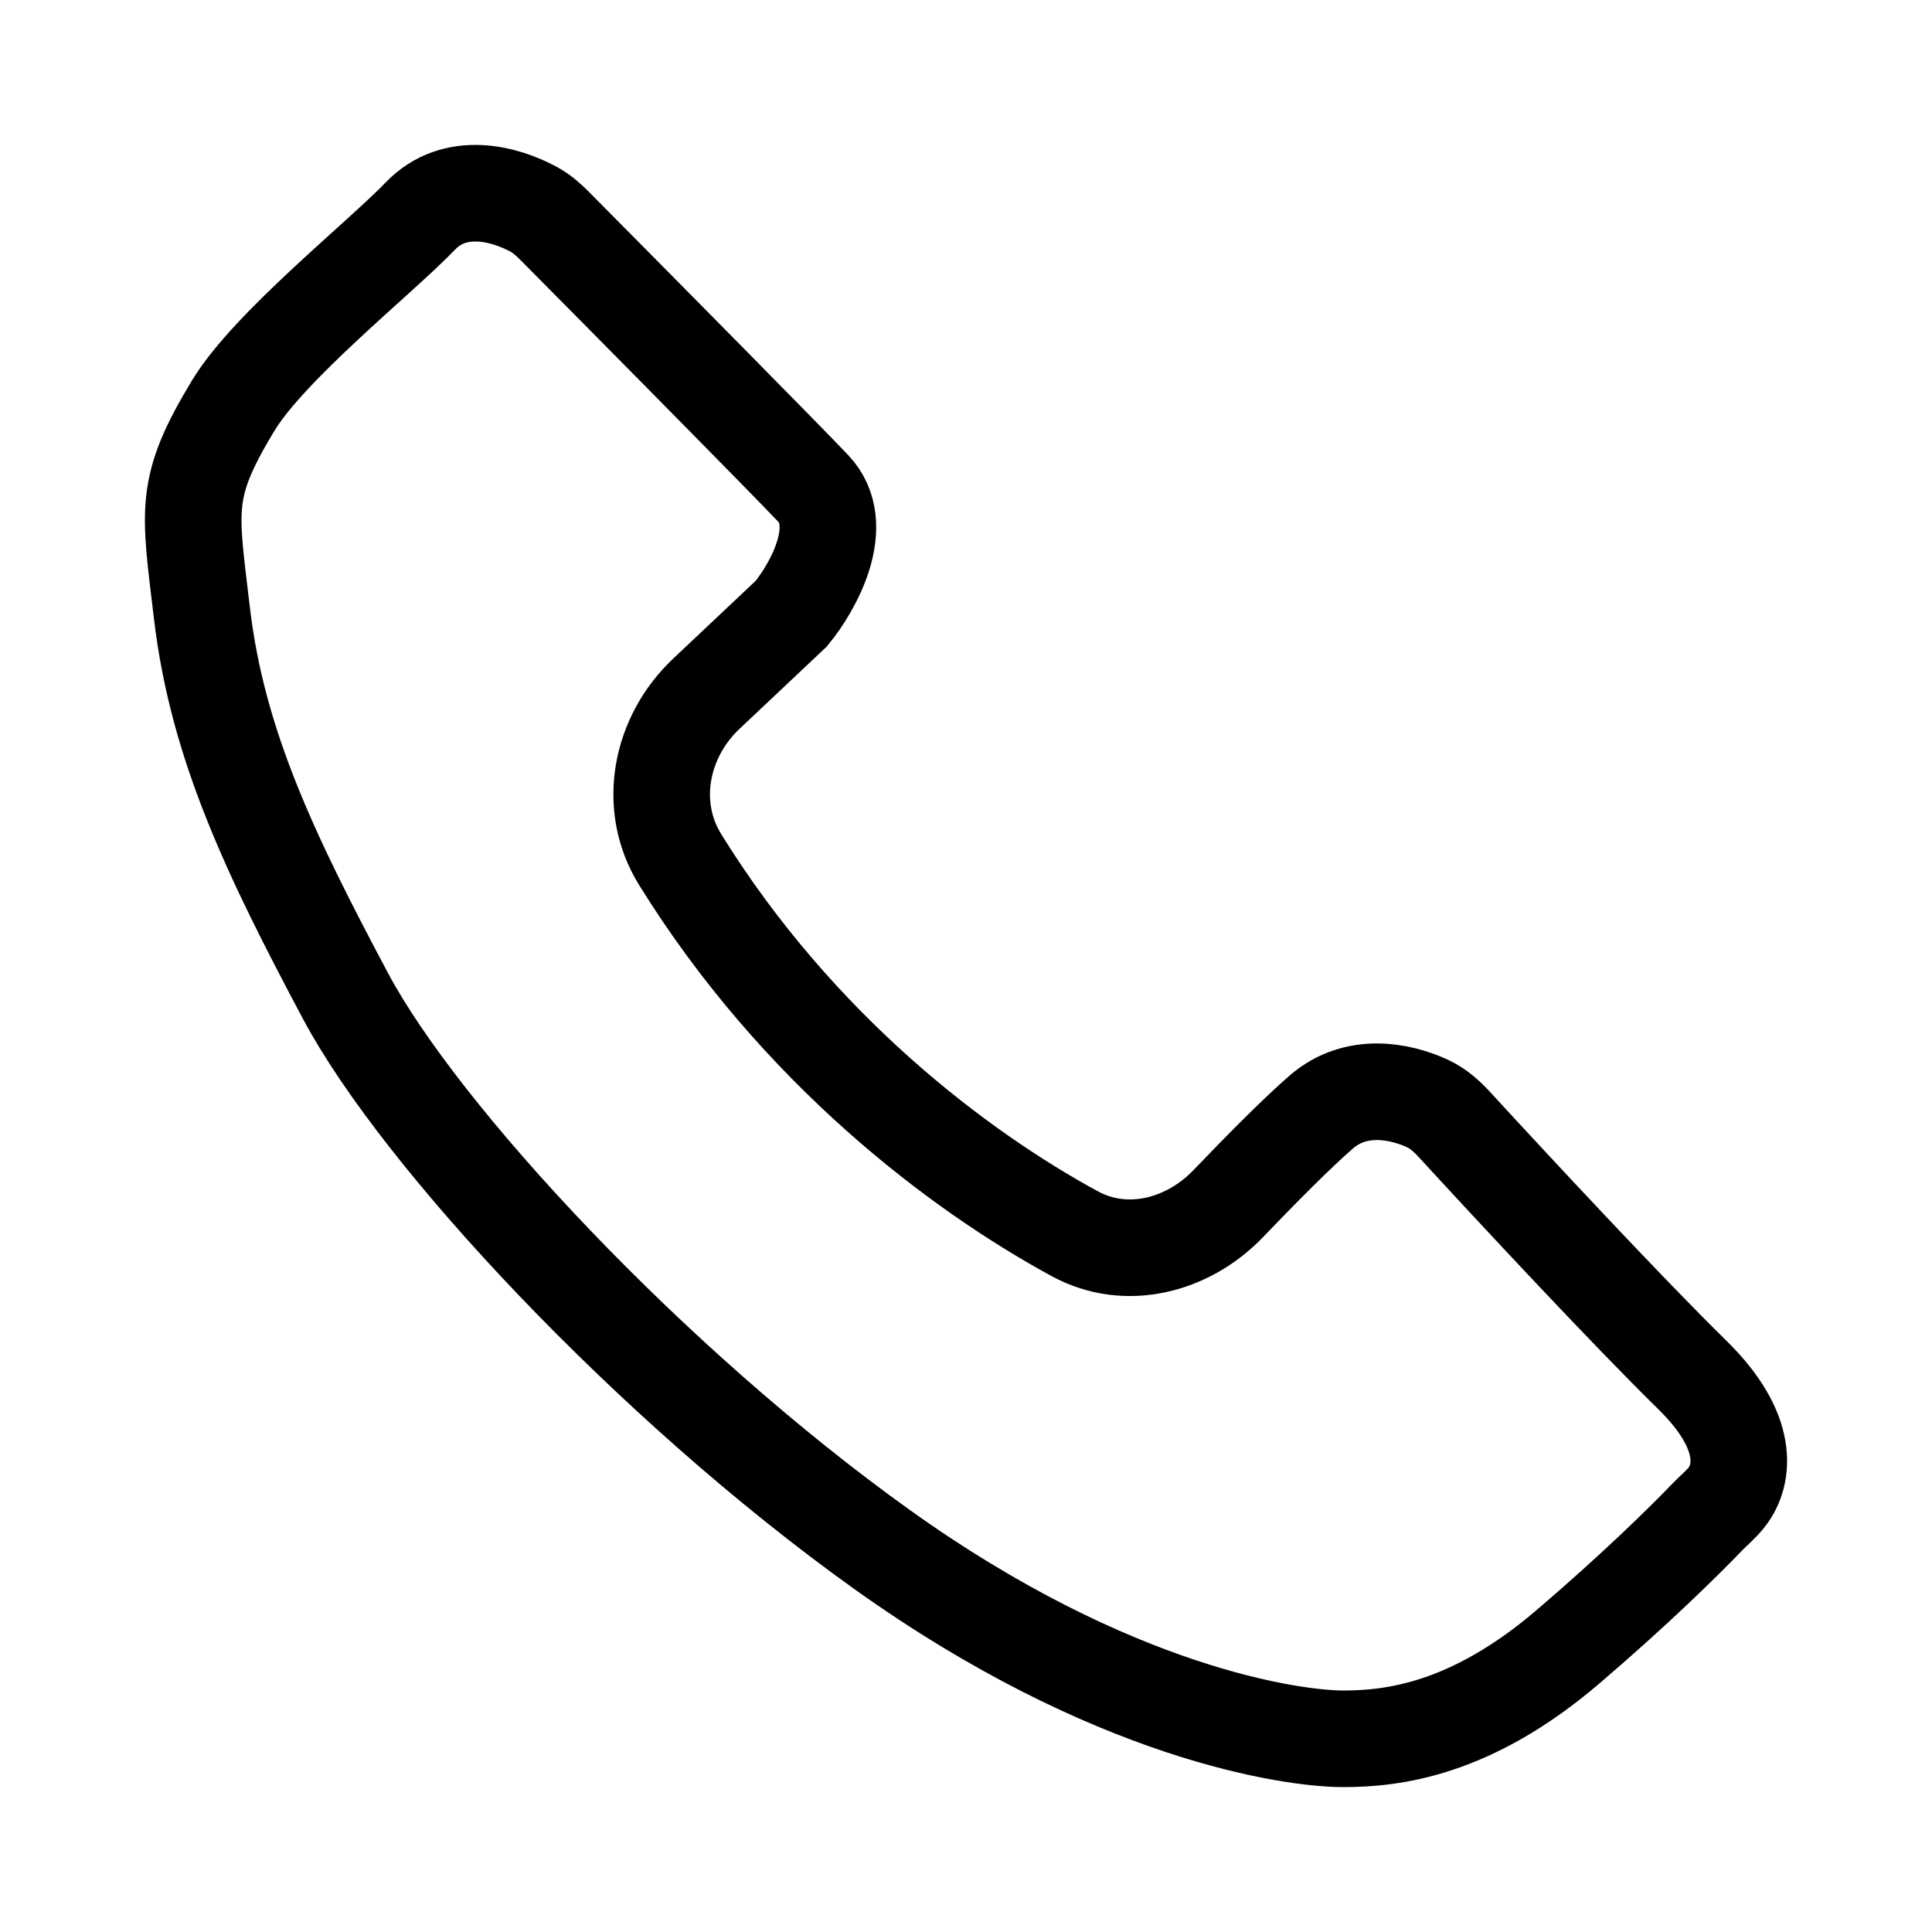
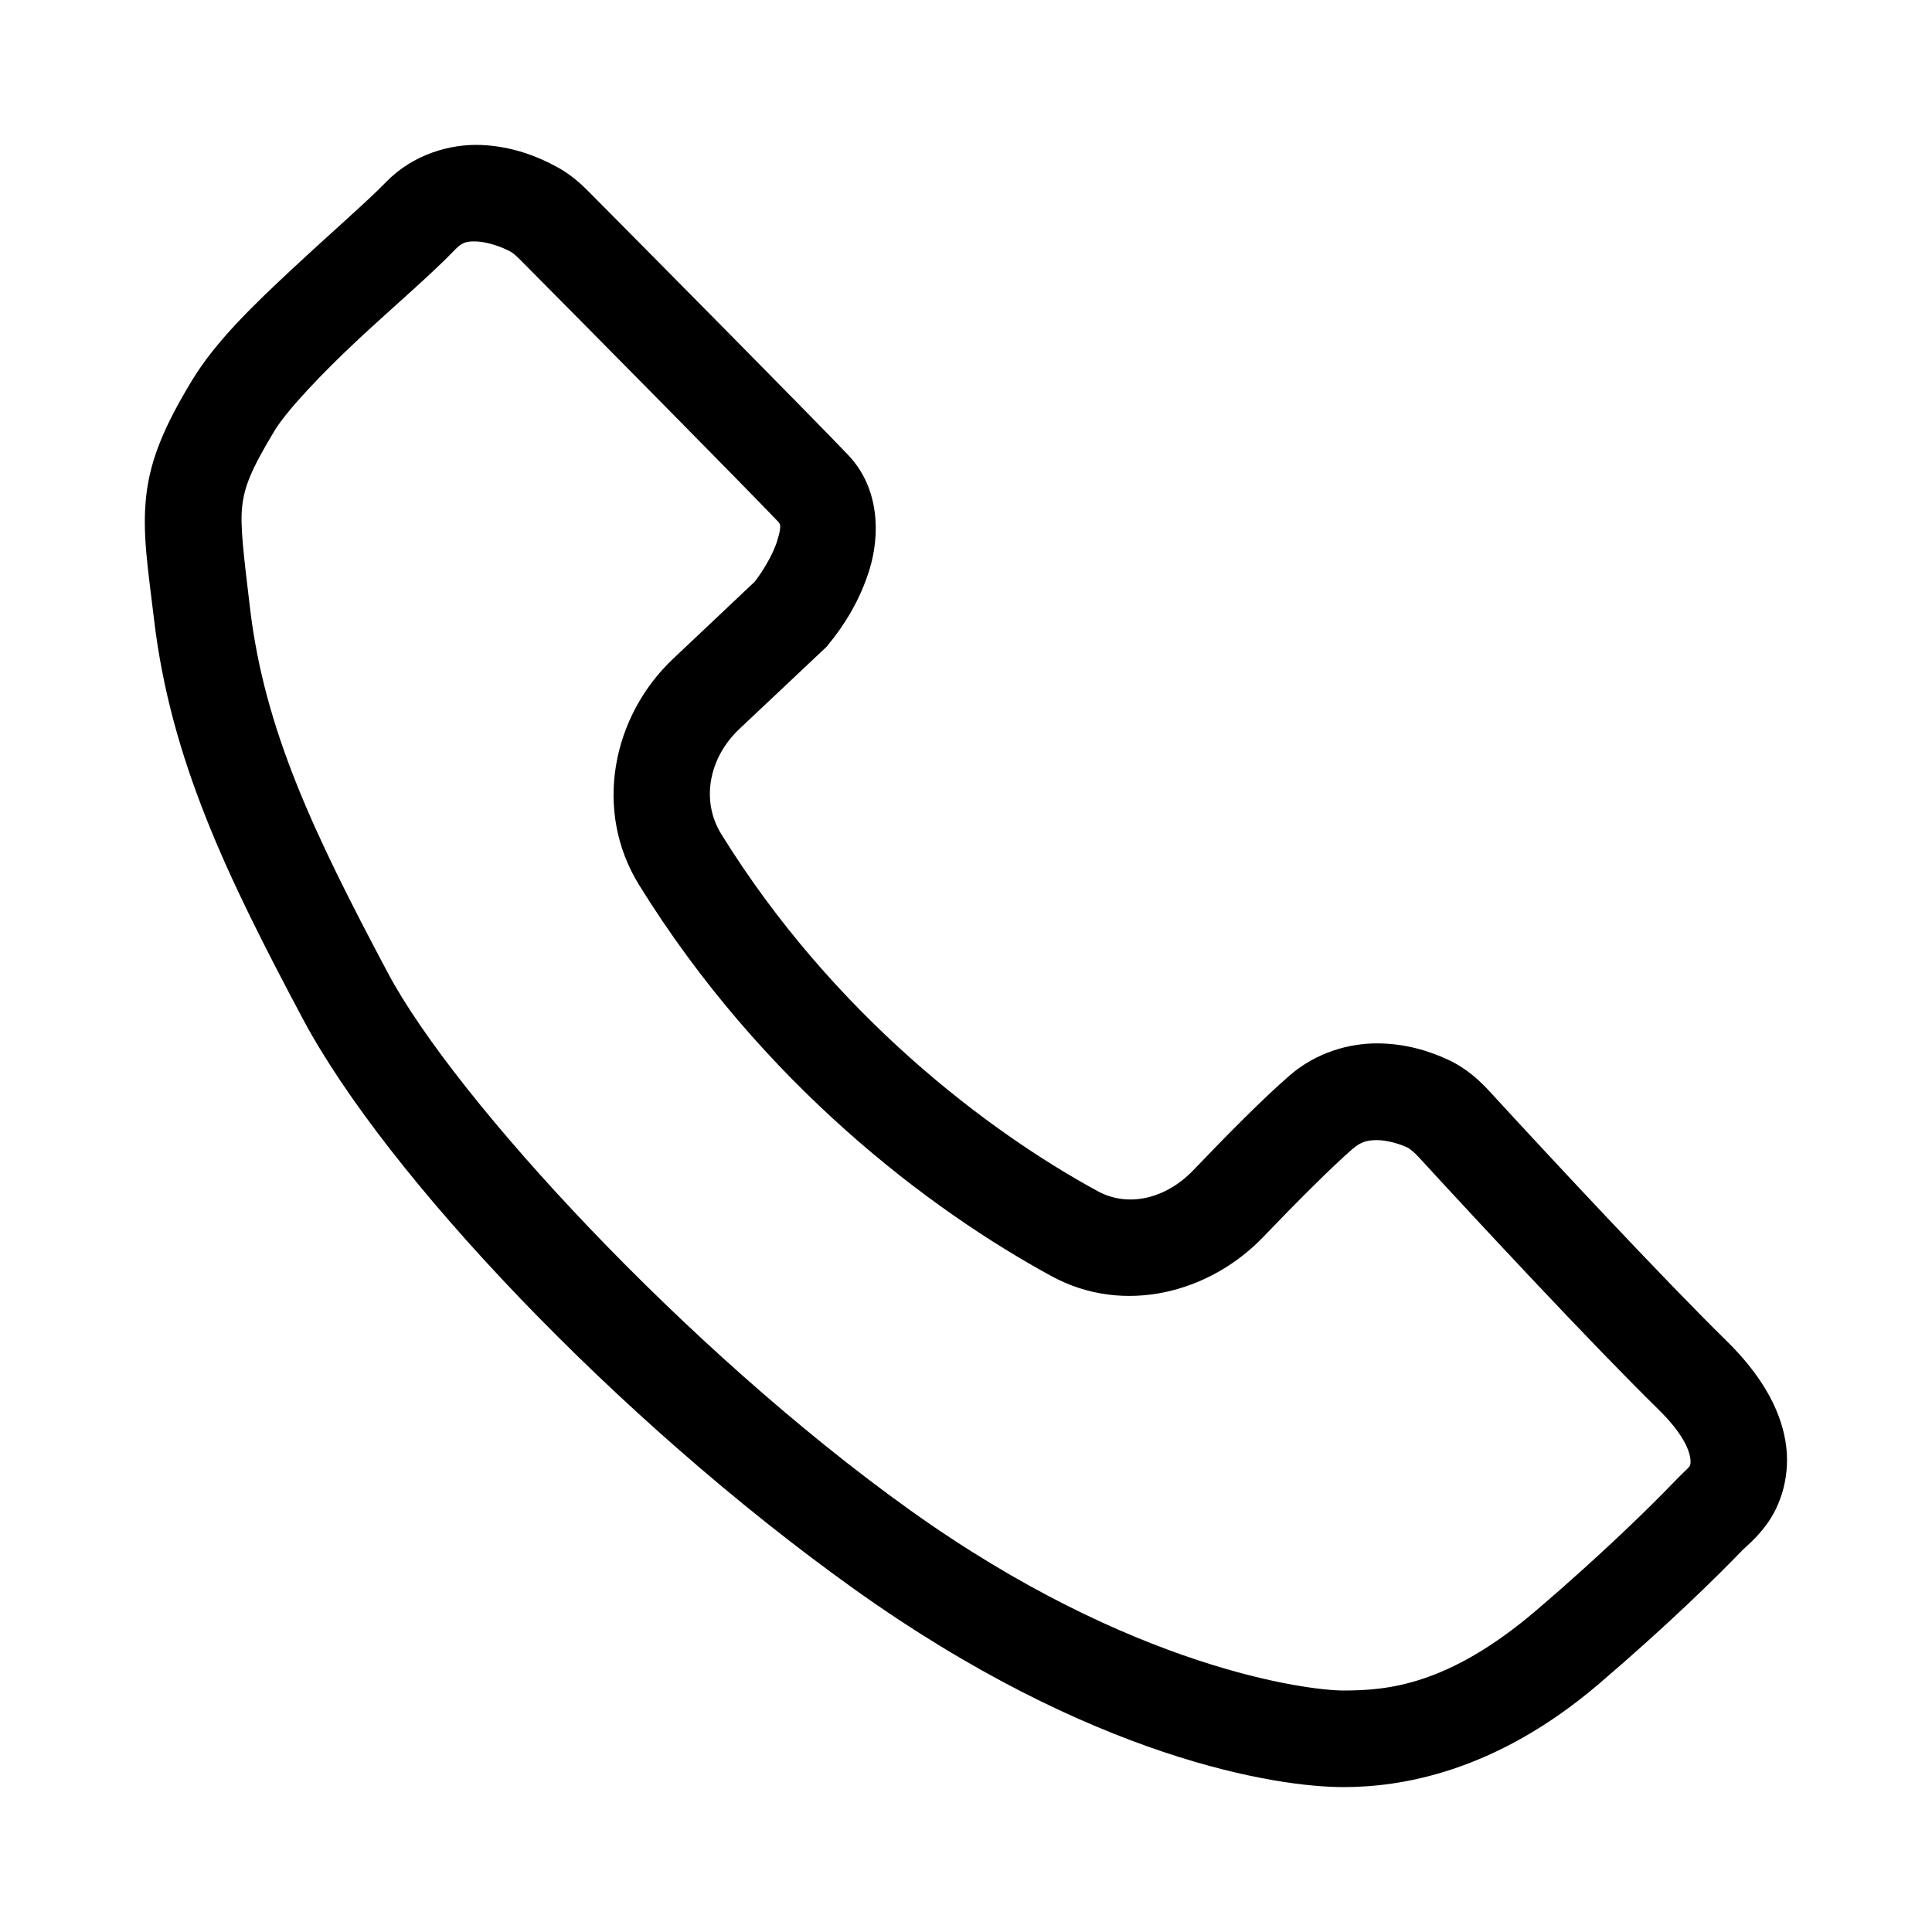
- <svg xmlns="http://www.w3.org/2000/svg" width="40" height="40" viewBox="0 0 40 40" fill="none">
-   <path d="M16.834 10.109C17.557 10.869 16.834 12.156 16.382 12.705L14.623 14.364C13.672 15.261 13.393 16.683 14.081 17.795C16.513 21.724 19.861 24.244 22.252 25.543C23.315 26.122 24.593 25.793 25.431 24.918C26.119 24.2 26.864 23.449 27.356 23.023C28.076 22.4 28.99 22.586 29.557 22.848C29.776 22.949 29.956 23.113 30.119 23.29C31.337 24.617 33.689 27.144 35.038 28.467C36.247 29.652 36.096 30.537 35.763 30.98C35.645 31.138 35.489 31.262 35.352 31.404C34.856 31.921 33.828 32.929 32.456 34.101C30.455 35.81 28.841 36 27.808 36C26.775 36 23.031 35.494 18.254 32.075C13.477 28.657 8.701 23.529 7.151 20.617C5.602 17.706 4.505 15.427 4.182 12.705C3.924 10.527 3.795 10.109 4.827 8.4C5.574 7.165 7.874 5.336 8.701 4.475C9.42 3.726 10.453 4.01 11.049 4.333C11.209 4.419 11.346 4.54 11.475 4.669C13.088 6.295 16.14 9.38 16.834 10.109Z" stroke="black" stroke-width="2" />
+ <svg xmlns="http://www.w3.org/2000/svg" width="40" height="40" viewBox="0 0 40 40" fill="none" version="1.1" id="svg1">
+   <defs id="defs1" />
+   <path style="color:#000000;fill:#000000;-inkscape-stroke:none" d="M 9.963,3.002 C 9.328,2.975 8.548,3.19 7.979,3.783 7.642,4.134 6.843,4.83 6.053,5.566 5.262,6.303 4.466,7.063 3.971,7.883 3.426,8.784 3.112,9.491 3.027,10.268 c -0.085,0.776 0.034,1.478 0.162,2.555 0.346,2.92 1.519,5.336 3.078,8.266 1.721,3.235 6.499,8.291 11.404,11.801 C 22.612,36.424 26.449,37 27.809,37 c 1.155,0 3.122,-0.281 5.297,-2.139 1.4,-1.196 2.443,-2.218 2.967,-2.764 0.075,-0.078 0.27,-0.225 0.49,-0.518 0.315,-0.419 0.519,-1.055 0.402,-1.746 -0.117,-0.691 -0.519,-1.386 -1.227,-2.08 -1.309,-1.284 -3.671,-3.82 -4.883,-5.141 -0.204,-0.222 -0.476,-0.488 -0.879,-0.674 -0.387,-0.179 -0.88,-0.334 -1.459,-0.336 -0.579,-0.002 -1.261,0.183 -1.816,0.664 -0.554,0.48 -1.295,1.231 -1.992,1.959 -0.573,0.598 -1.352,0.779 -1.98,0.438 -2.258,-1.227 -5.481,-3.654 -7.797,-7.396 -0.423,-0.684 -0.261,-1.574 0.377,-2.176 l 1.807,-1.703 0.039,-0.049 c 0.303,-0.369 0.648,-0.893 0.852,-1.564 0.203,-0.672 0.223,-1.651 -0.447,-2.355 C 16.826,8.65 13.8,5.592 12.186,3.965 12.025,3.803 11.815,3.61 11.525,3.453 11.123,3.235 10.598,3.028 9.963,3.002 Z M 9.879,5 c 0.211,0.009 0.5,0.106 0.693,0.211 0.031,0.017 0.098,0.066 0.193,0.162 1.612,1.625 4.688,4.737 5.344,5.426 0.052,0.055 0.073,0.1 -0.018,0.398 -0.088,0.291 -0.32,0.664 -0.469,0.85 L 13.938,13.637 c -1.264,1.192 -1.659,3.145 -0.707,4.684 2.547,4.116 6.021,6.73 8.543,8.102 1.499,0.815 3.277,0.338 4.379,-0.812 0.68,-0.71 1.427,-1.458 1.857,-1.83 h 0.002 c 0.164,-0.142 0.298,-0.176 0.498,-0.176 0.2,6.8e-4 0.448,0.07 0.627,0.152 0.035,0.016 0.124,0.078 0.246,0.211 1.224,1.334 3.567,3.853 4.955,5.215 0.501,0.491 0.628,0.828 0.654,0.986 0.027,0.158 -0.011,0.187 -0.029,0.211 -0.018,0.023 -0.135,0.127 -0.332,0.332 -0.468,0.487 -1.48,1.48 -2.824,2.629 C 29.98,34.9 28.719,35 27.809,35 27.103,35 23.45,34.563 18.836,31.262 14.187,27.935 9.411,22.738 8.033,20.148 6.494,17.255 5.475,15.111 5.176,12.588 5.045,11.487 4.969,10.891 5.014,10.486 5.058,10.082 5.195,9.726 5.684,8.918 5.934,8.503 6.663,7.731 7.416,7.029 8.169,6.328 8.933,5.678 9.422,5.168 9.572,5.011 9.668,4.991 9.879,5 Z" id="path1" />
</svg>
